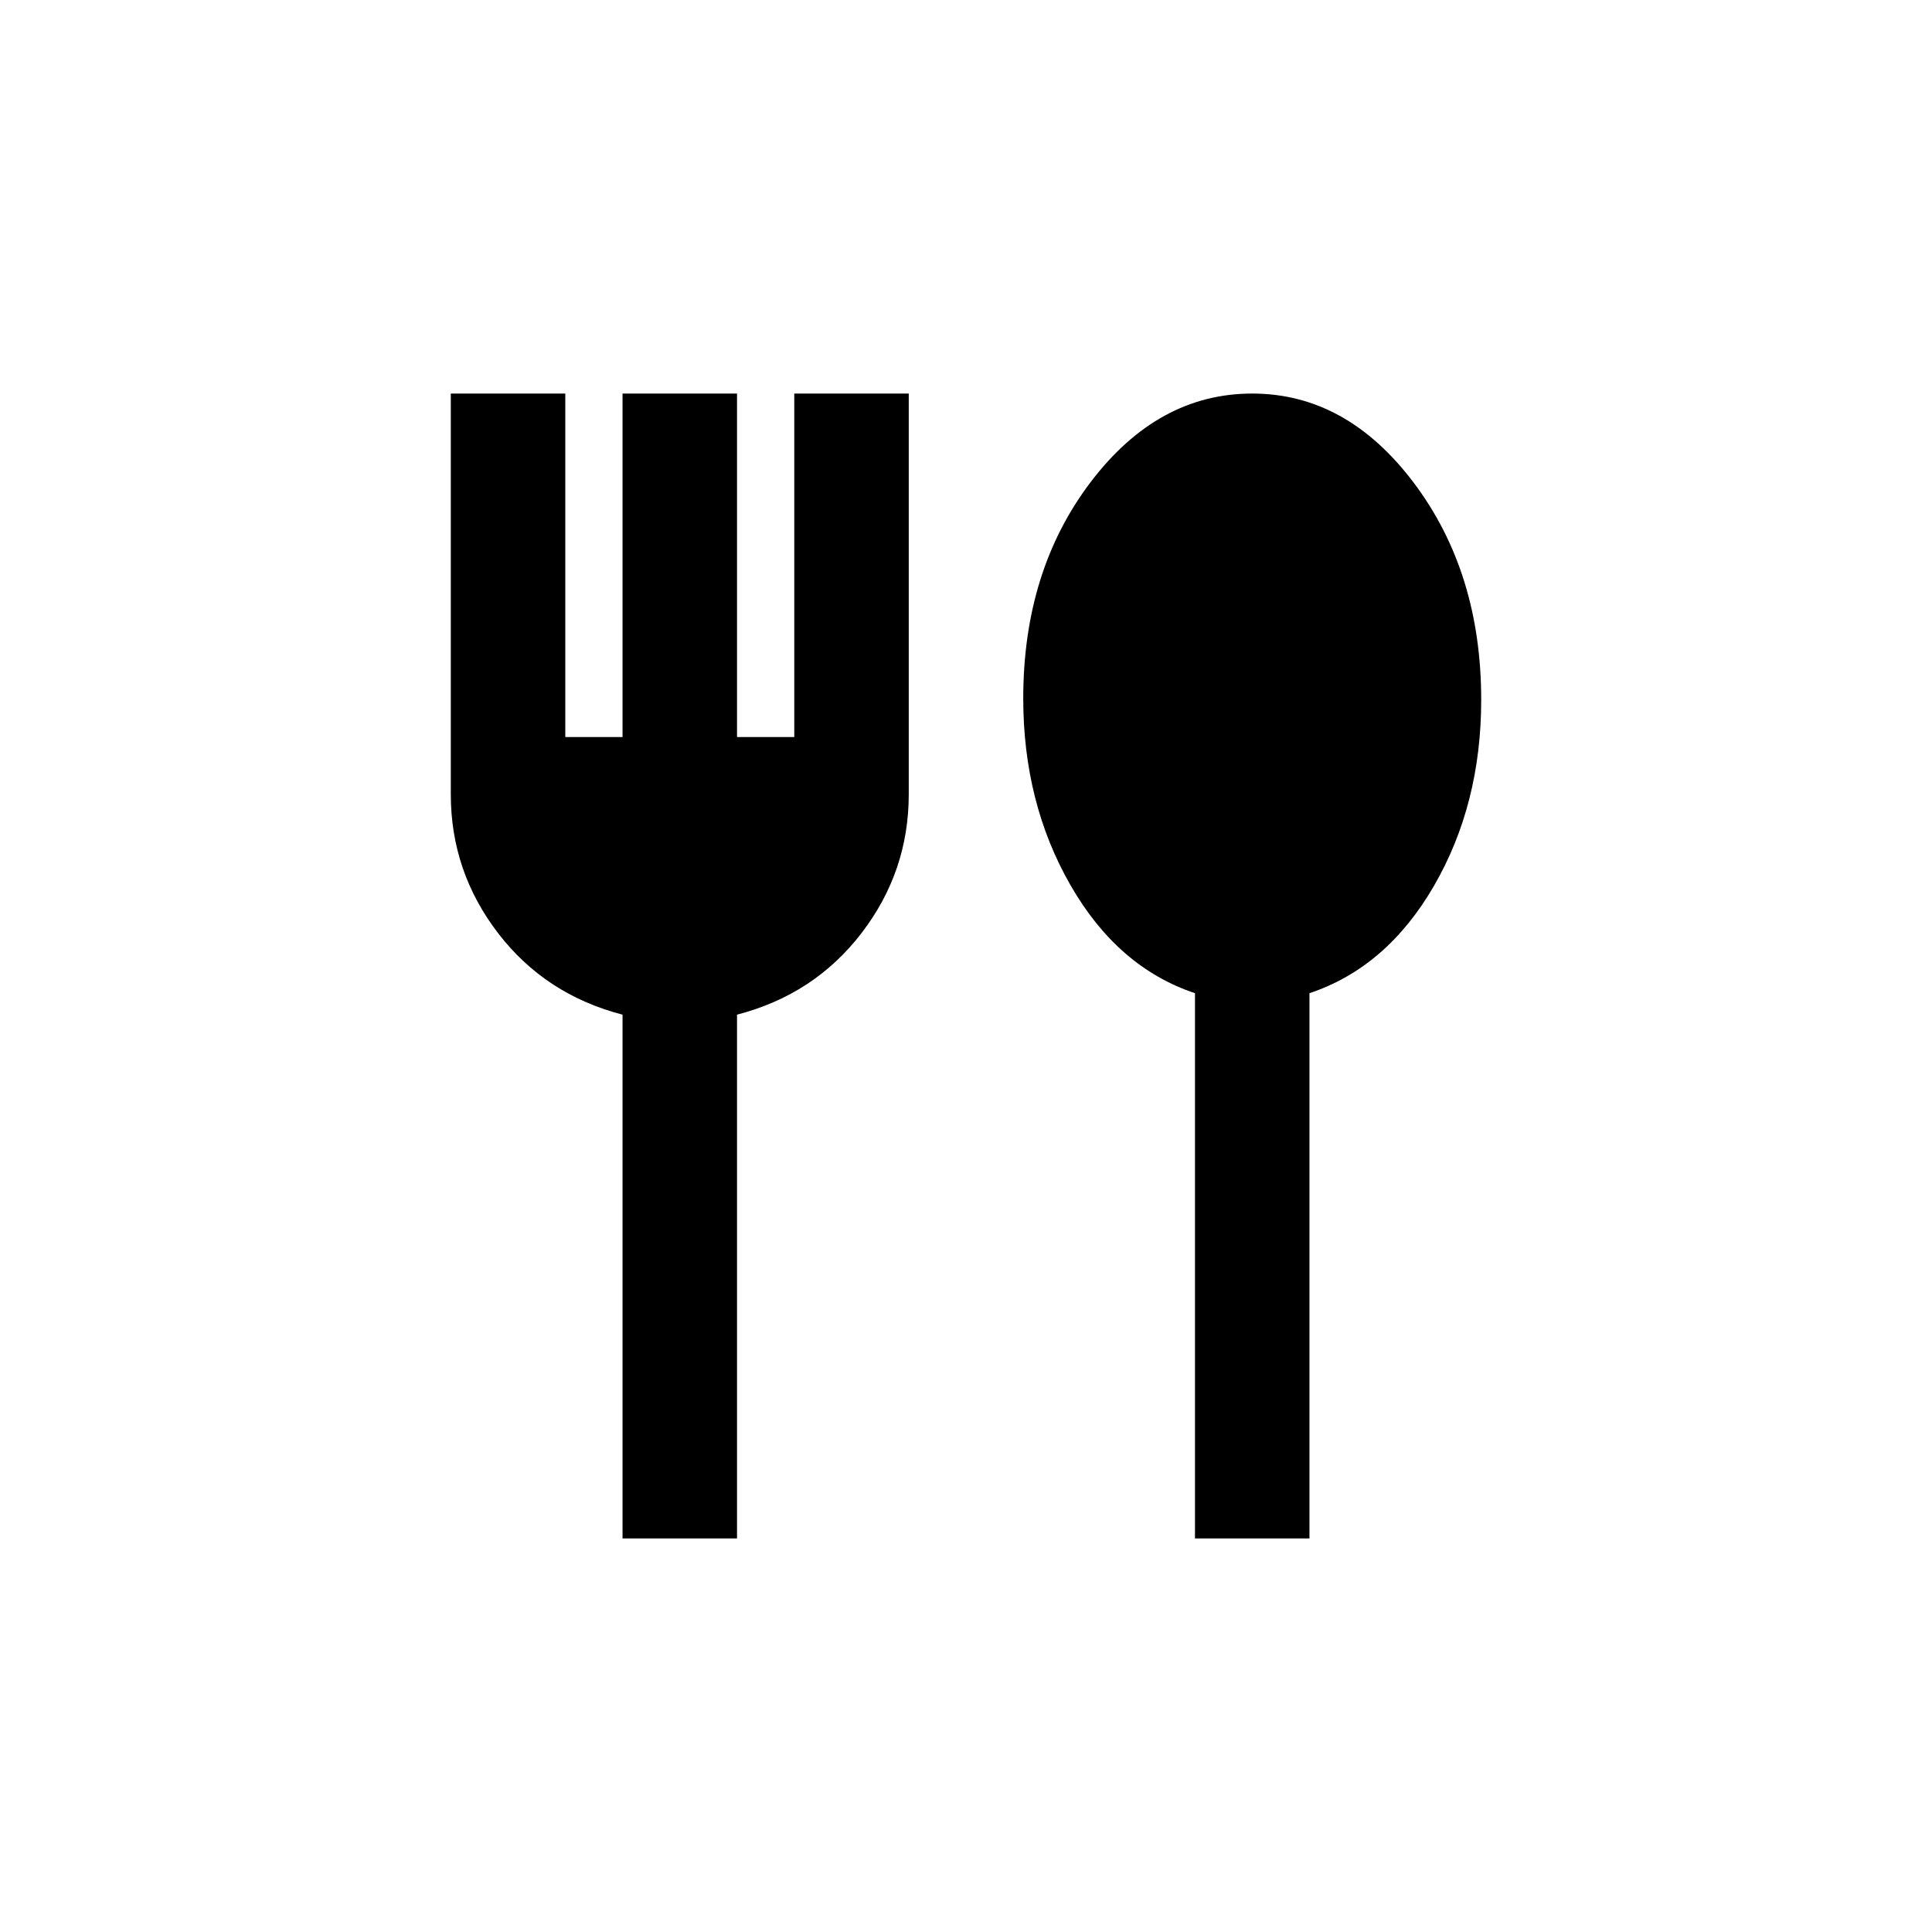
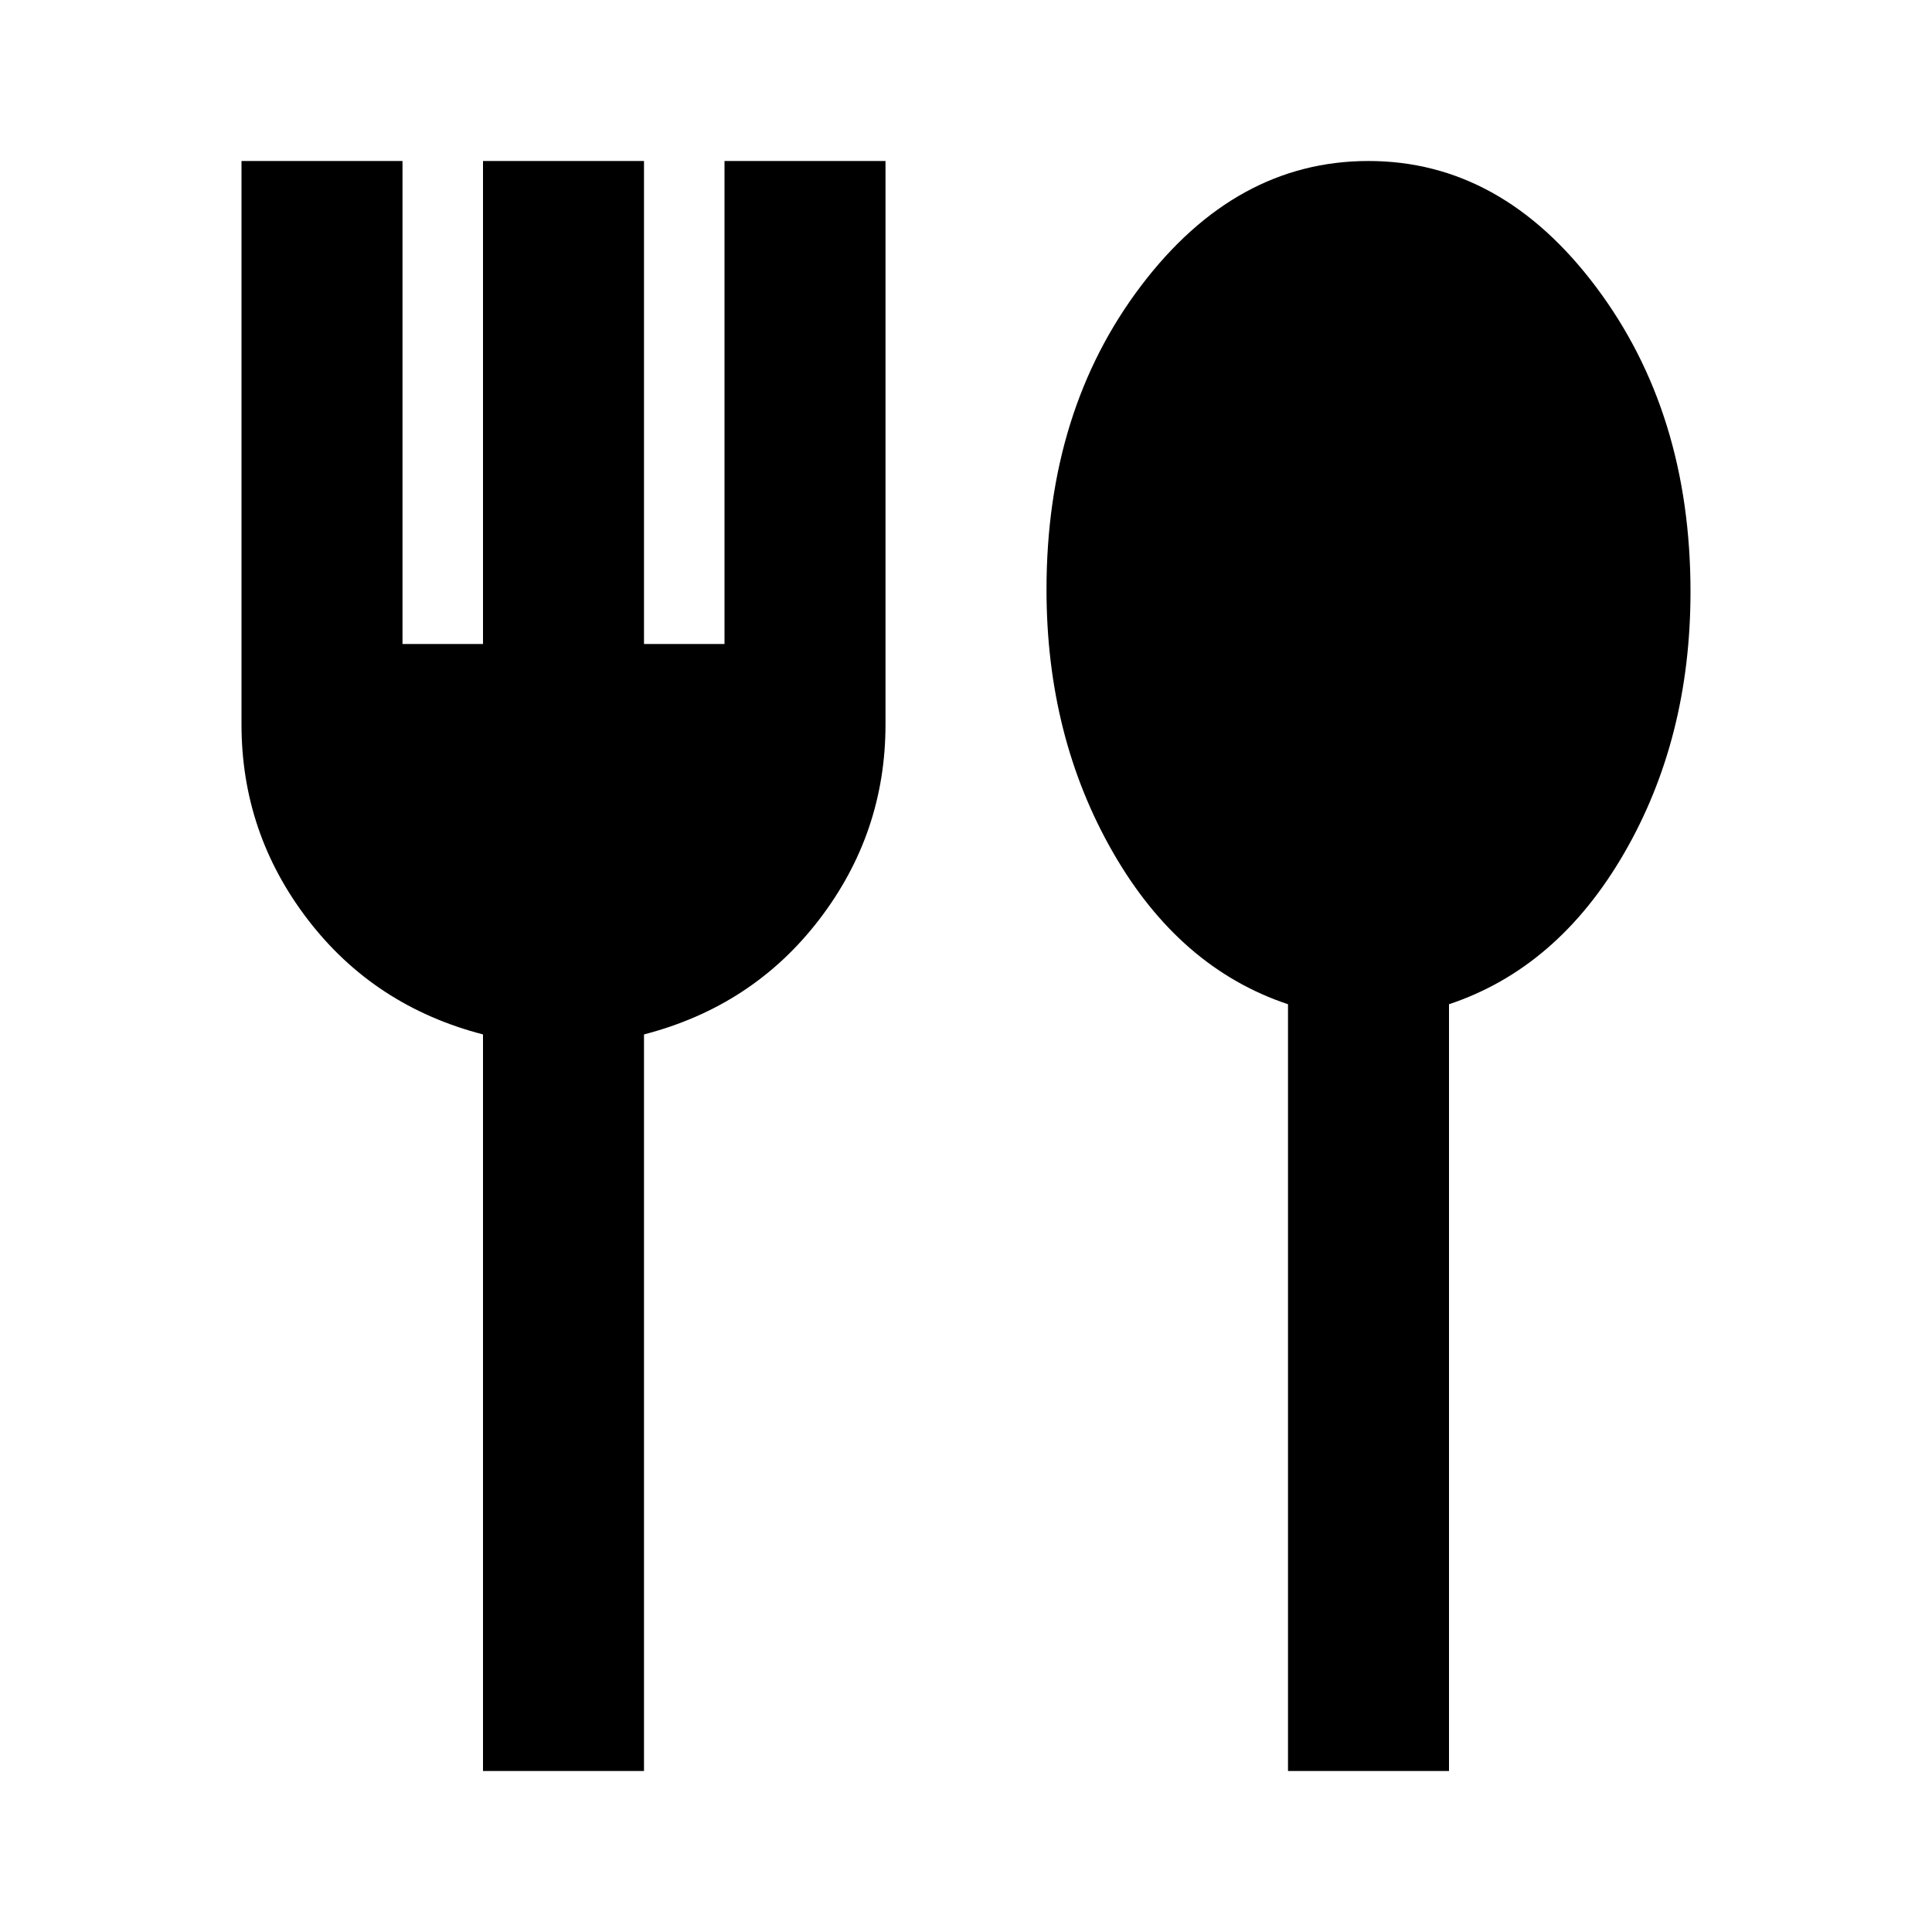
- <svg xmlns="http://www.w3.org/2000/svg" width="108" height="108" viewBox="0 0 108 108">
-   <path fill="#000000" transform="translate(54, 54) scale(0.08) translate(-480, 480)" d="M240-80v-366q-54-14-87-57t-33-97v-280h80v240h40v-240h80v240h40v-240h80v280q0 54-33 97t-87 57v366h-80Zm400 0v-381q-54-18-87-75.5T520-667q0-89 47-151t113-62q66 0 113 62.5T840-666q0 73-33 130t-87 75v381h-80Z" />
+ <svg xmlns="http://www.w3.org/2000/svg" height="108px" viewBox="0 -960 960 960" width="108px">
+   <path fill="#000000" d="M240-80v-366q-54-14-87-57t-33-97v-280h80v240h40v-240h80v240h40v-240h80v280q0 54-33 97t-87 57v366h-80Zm400 0v-381q-54-18-87-75.5T520-667q0-89 47-151t113-62q66 0 113 62.5T840-666q0 73-33 130t-87 75v381h-80Z" />
</svg>
